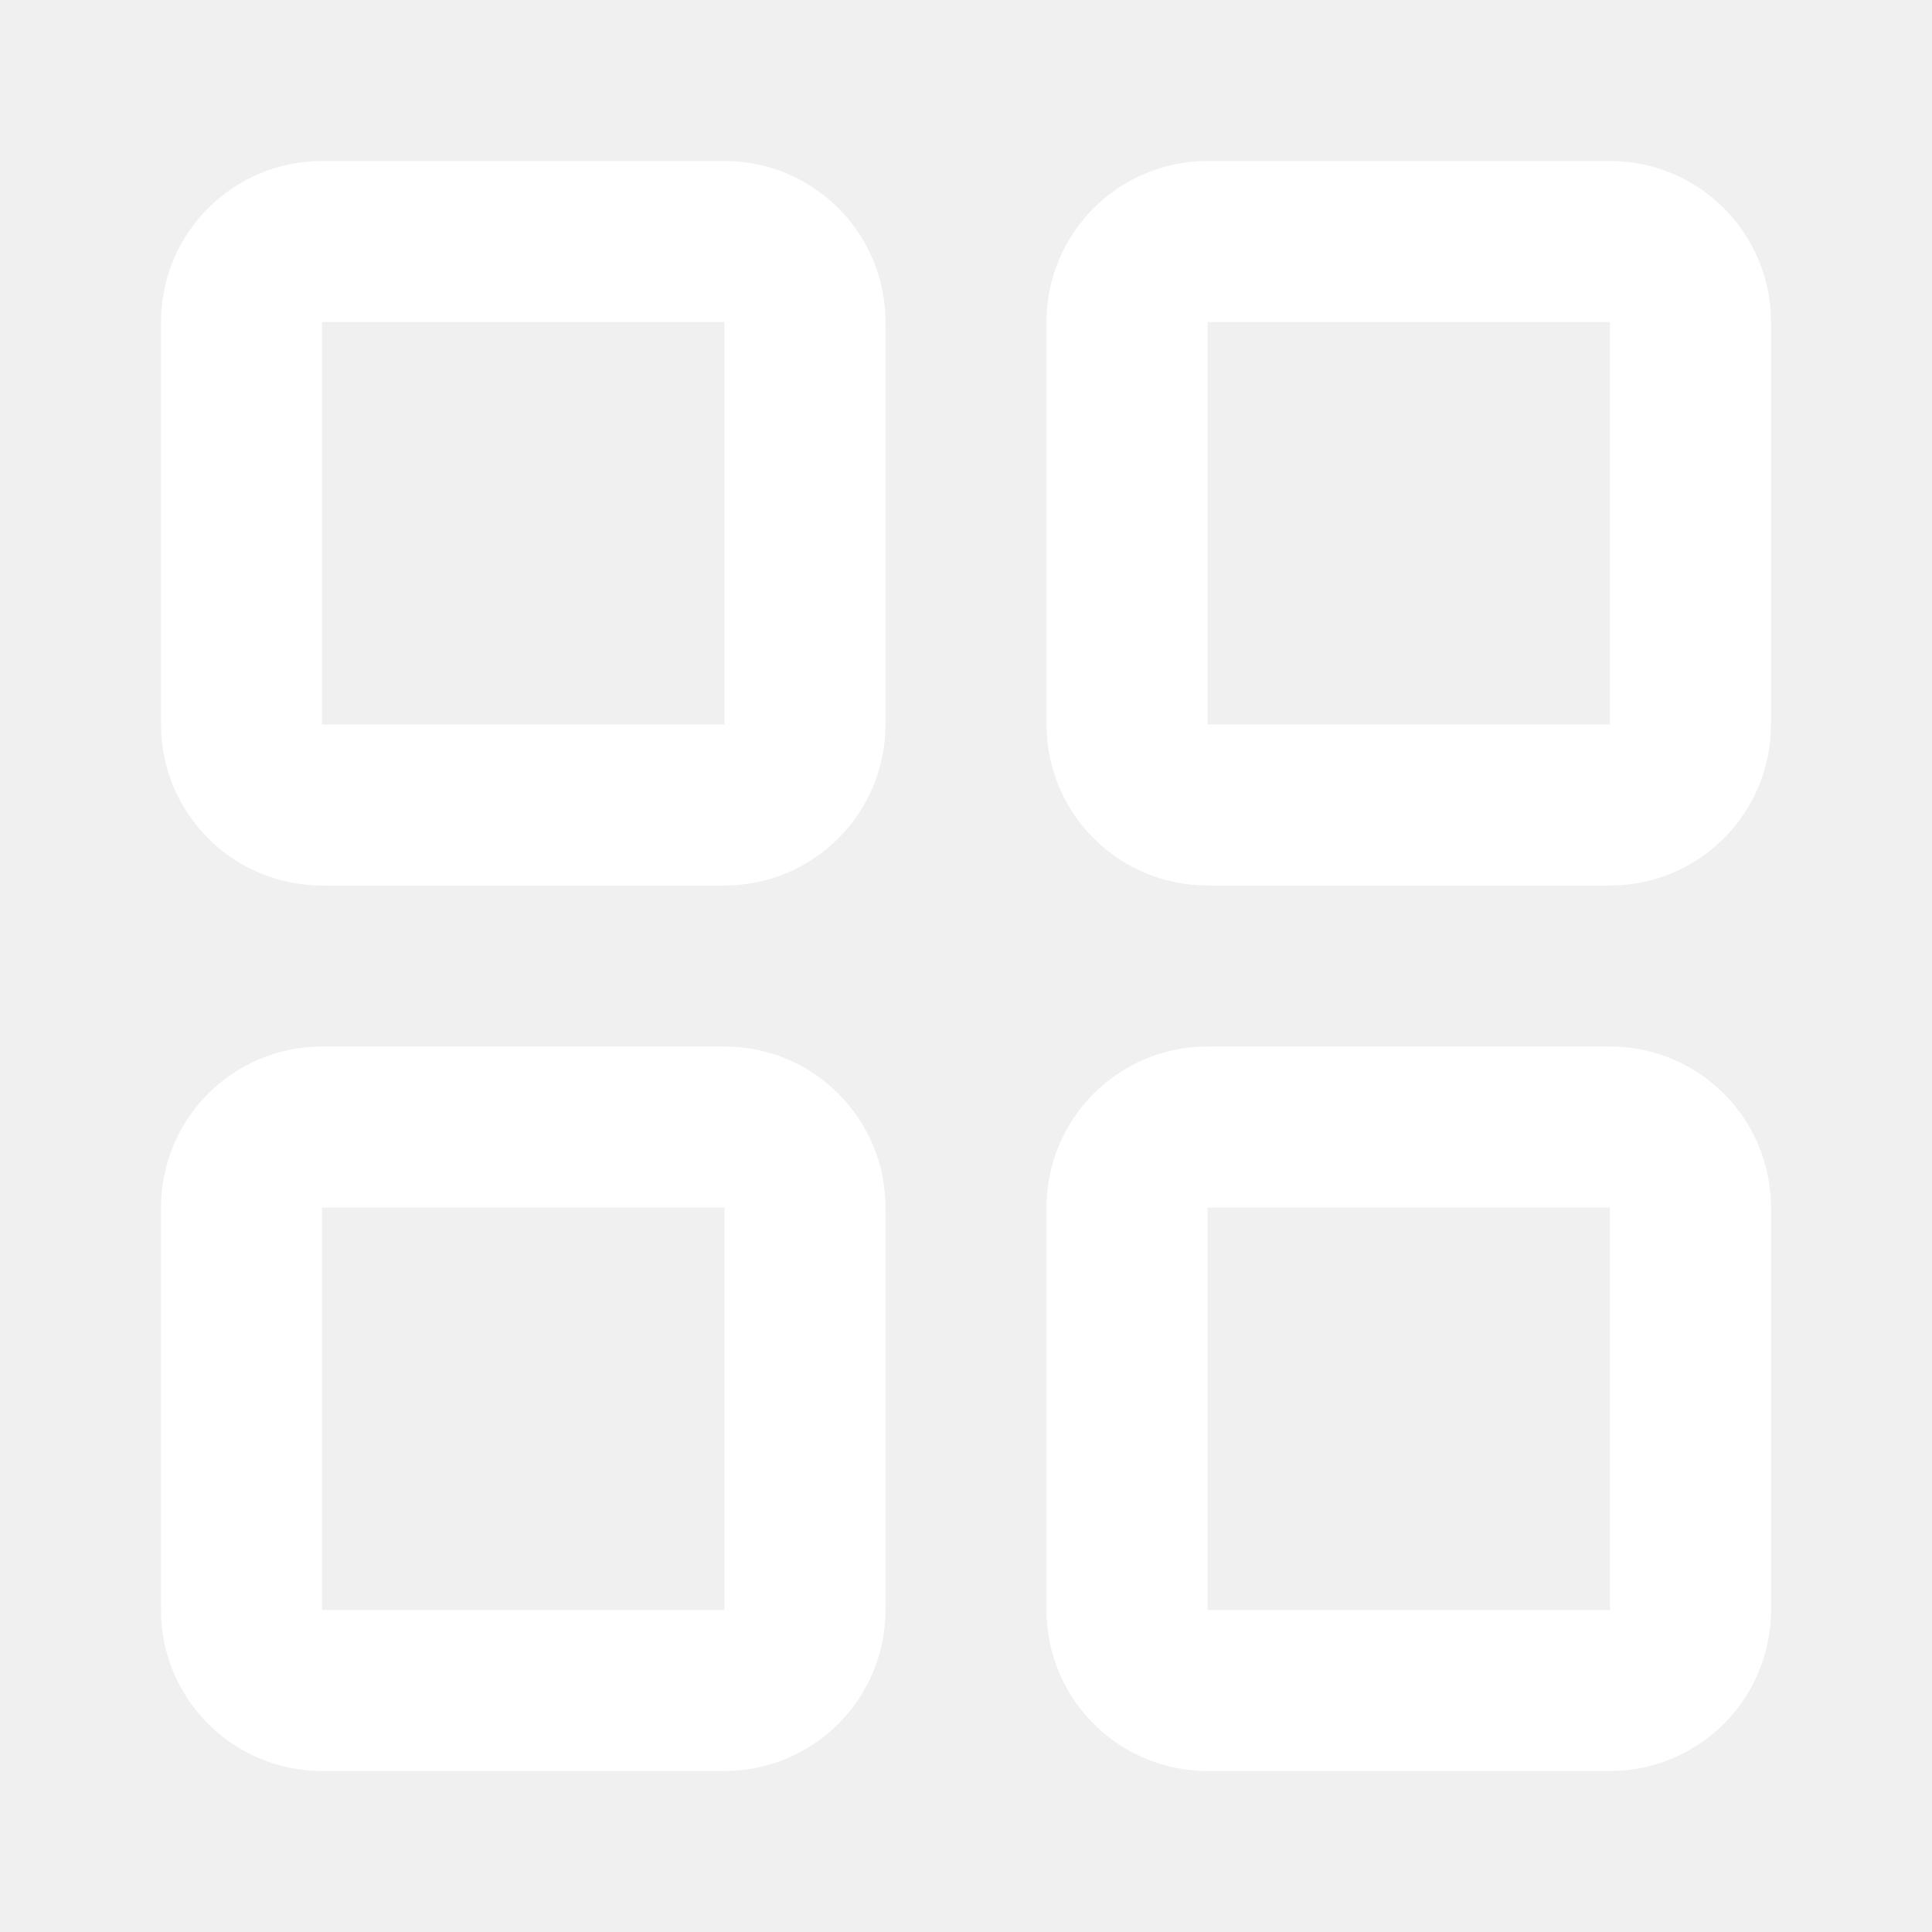
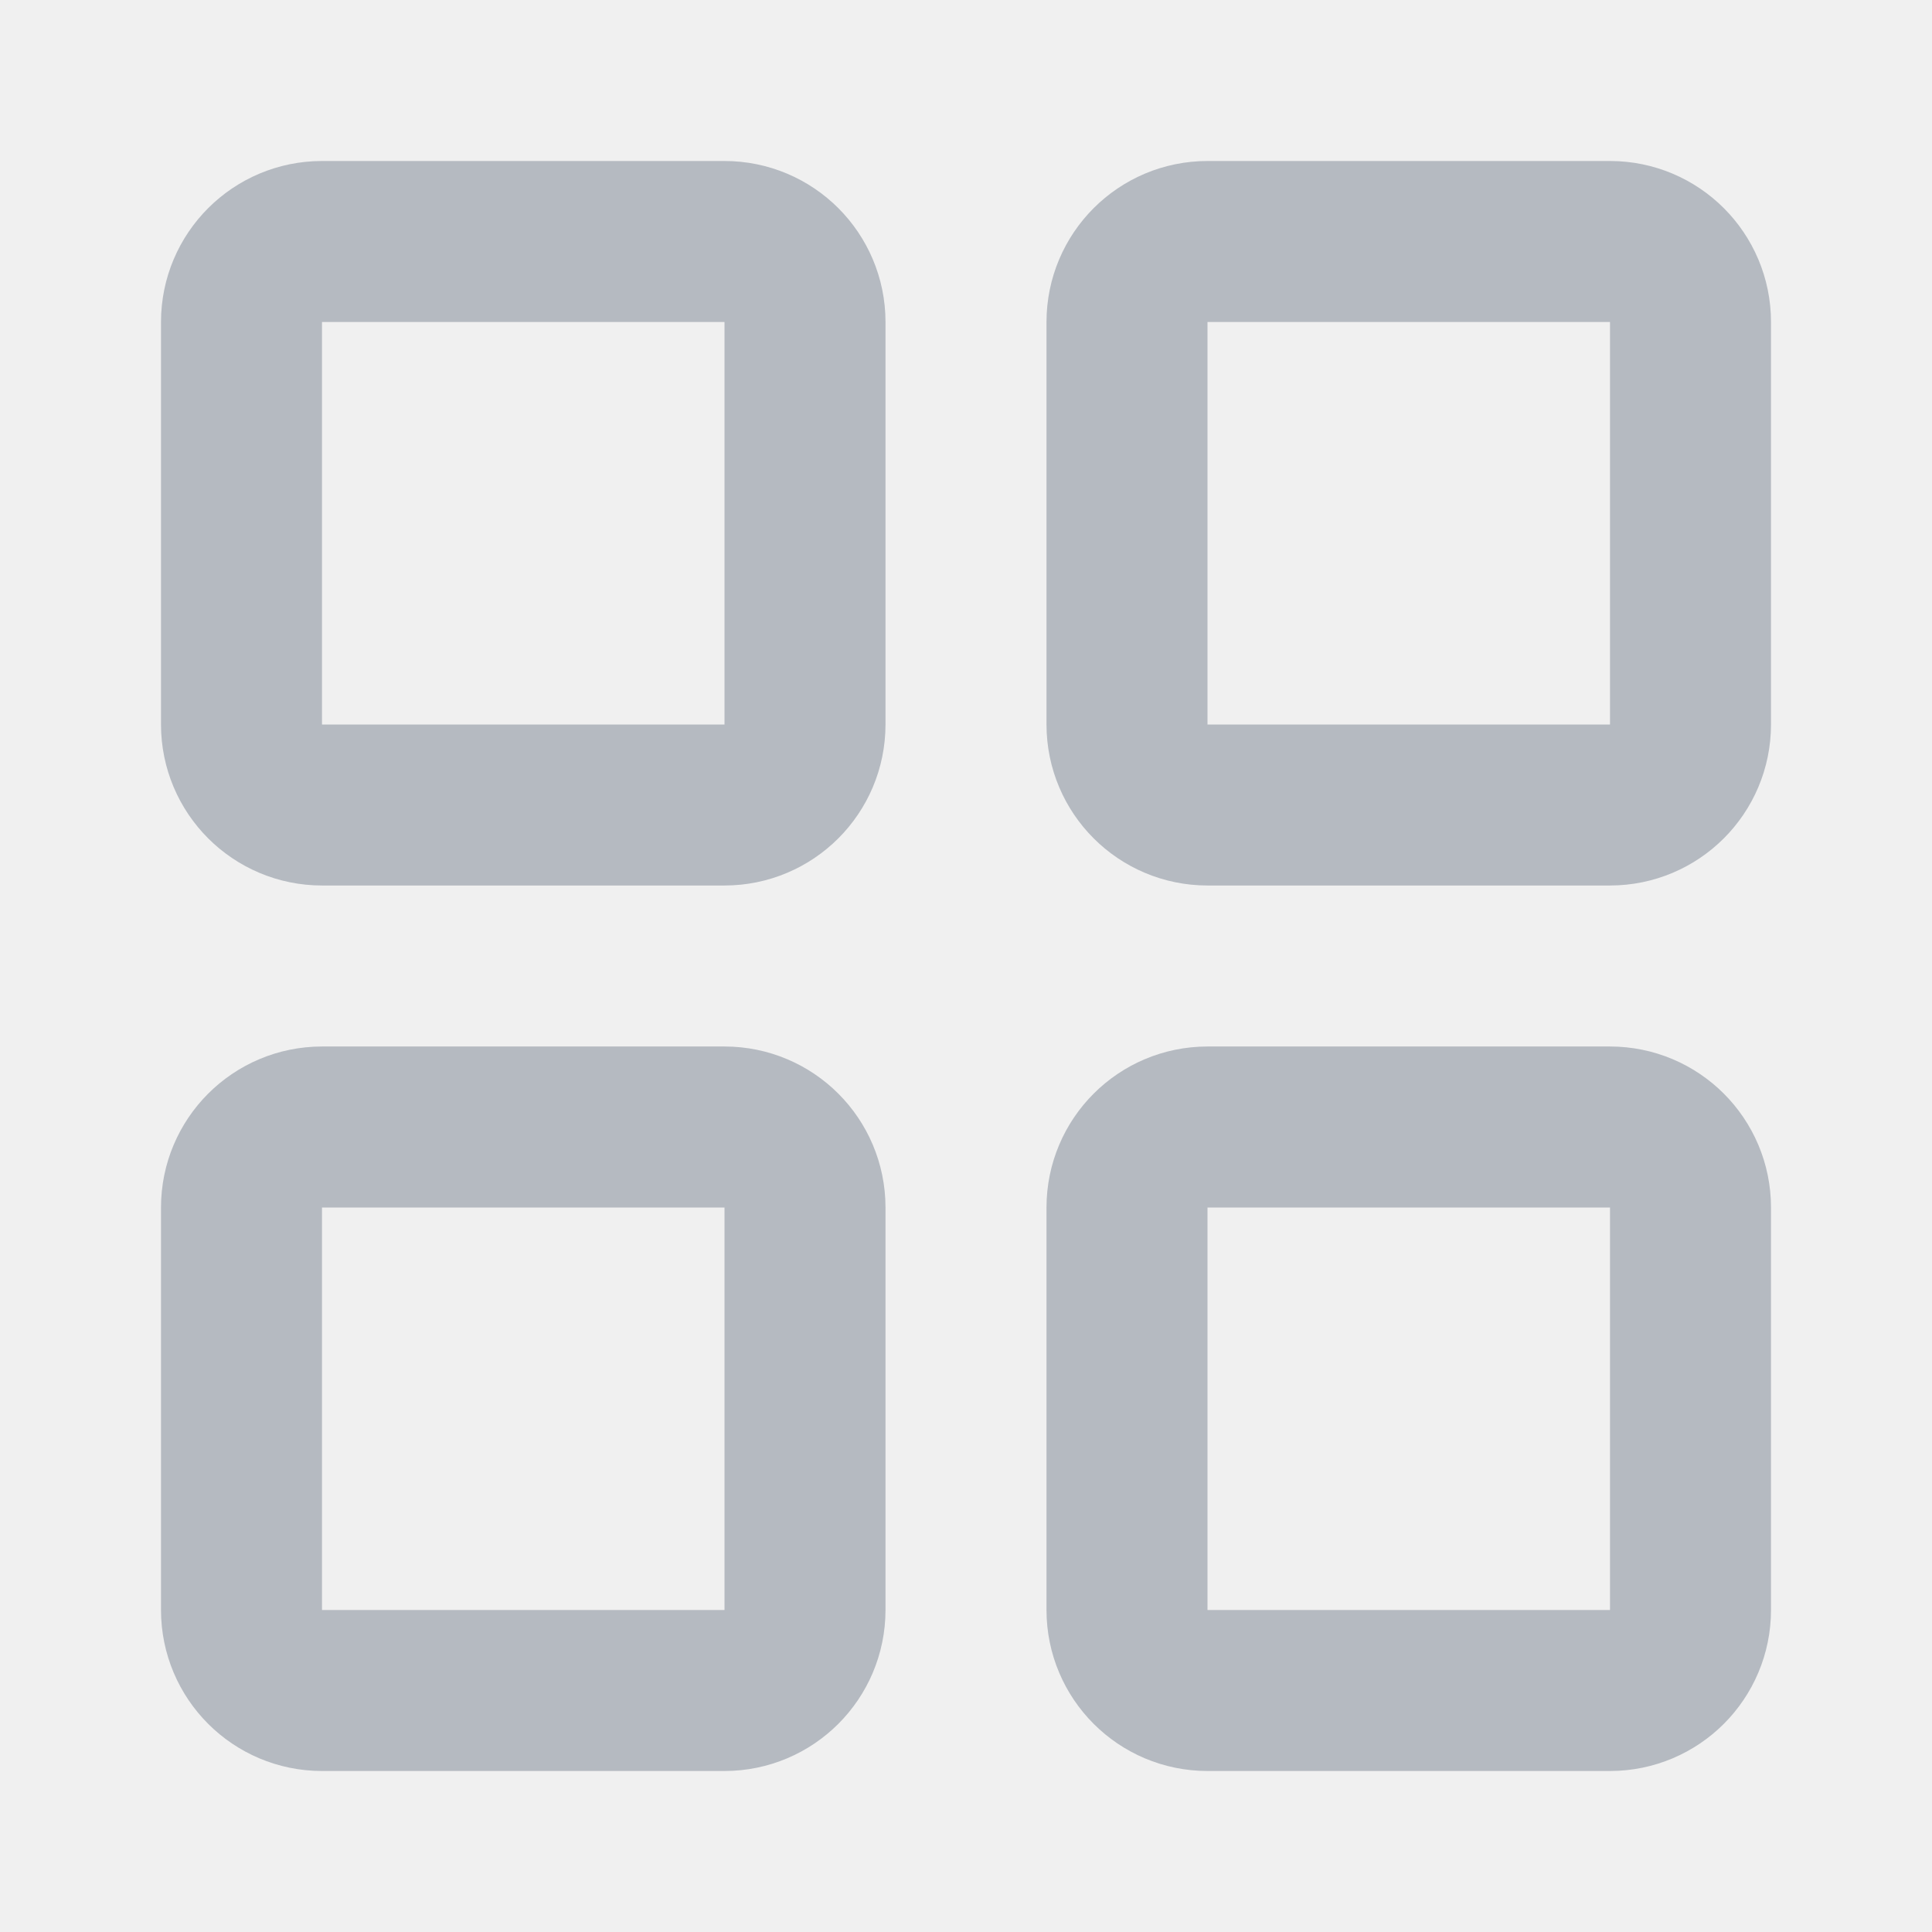
- <svg xmlns="http://www.w3.org/2000/svg" width="24" height="24" viewBox="0 0 24 24" fill="none" stroke="#ffffff" stroke-width="2" stroke-linecap="round" stroke-linejoin="round">
+ <svg xmlns="http://www.w3.org/2000/svg" width="24" height="24" viewBox="0 0 24 24" fill="none" stroke="#b5bac1" stroke-width="2" stroke-linecap="round" stroke-linejoin="round">
  <rect width="7" height="7" x="3" y="3" rx="1" />
  <rect width="7" height="7" x="14" y="3" rx="1" />
  <rect width="7" height="7" x="14" y="14" rx="1" />
  <rect width="7" height="7" x="3" y="14" rx="1" />
</svg>
